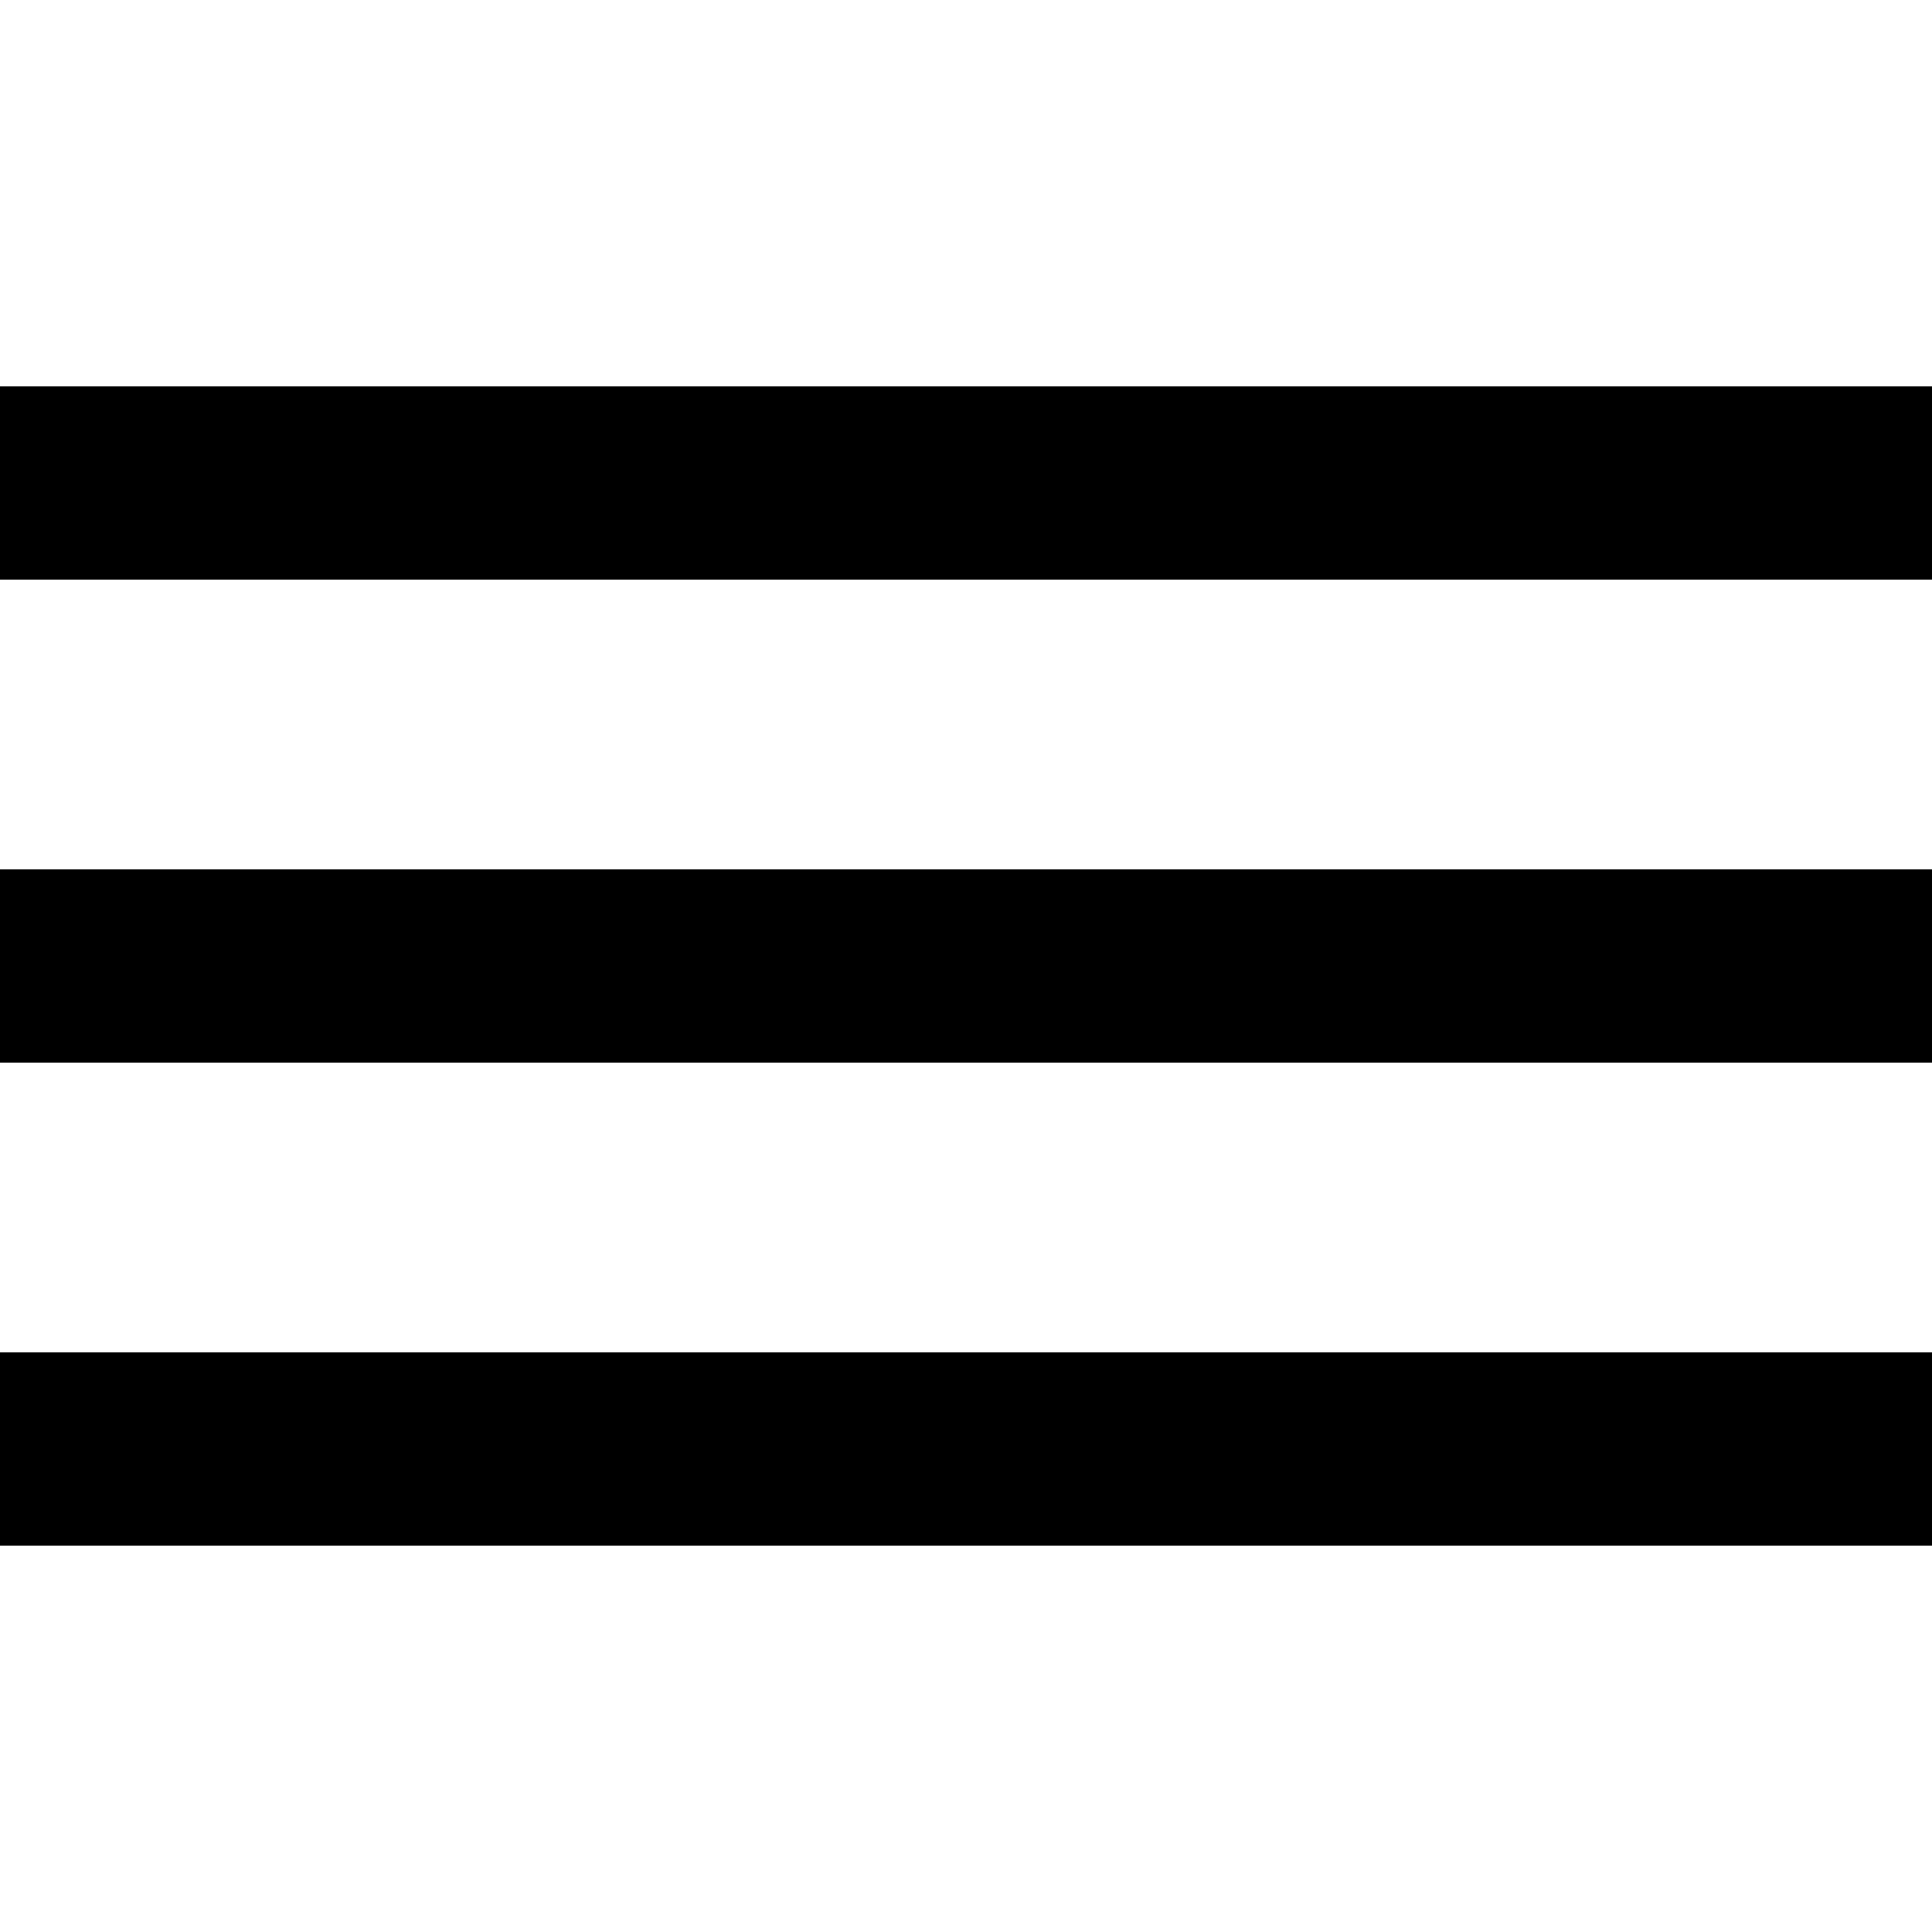
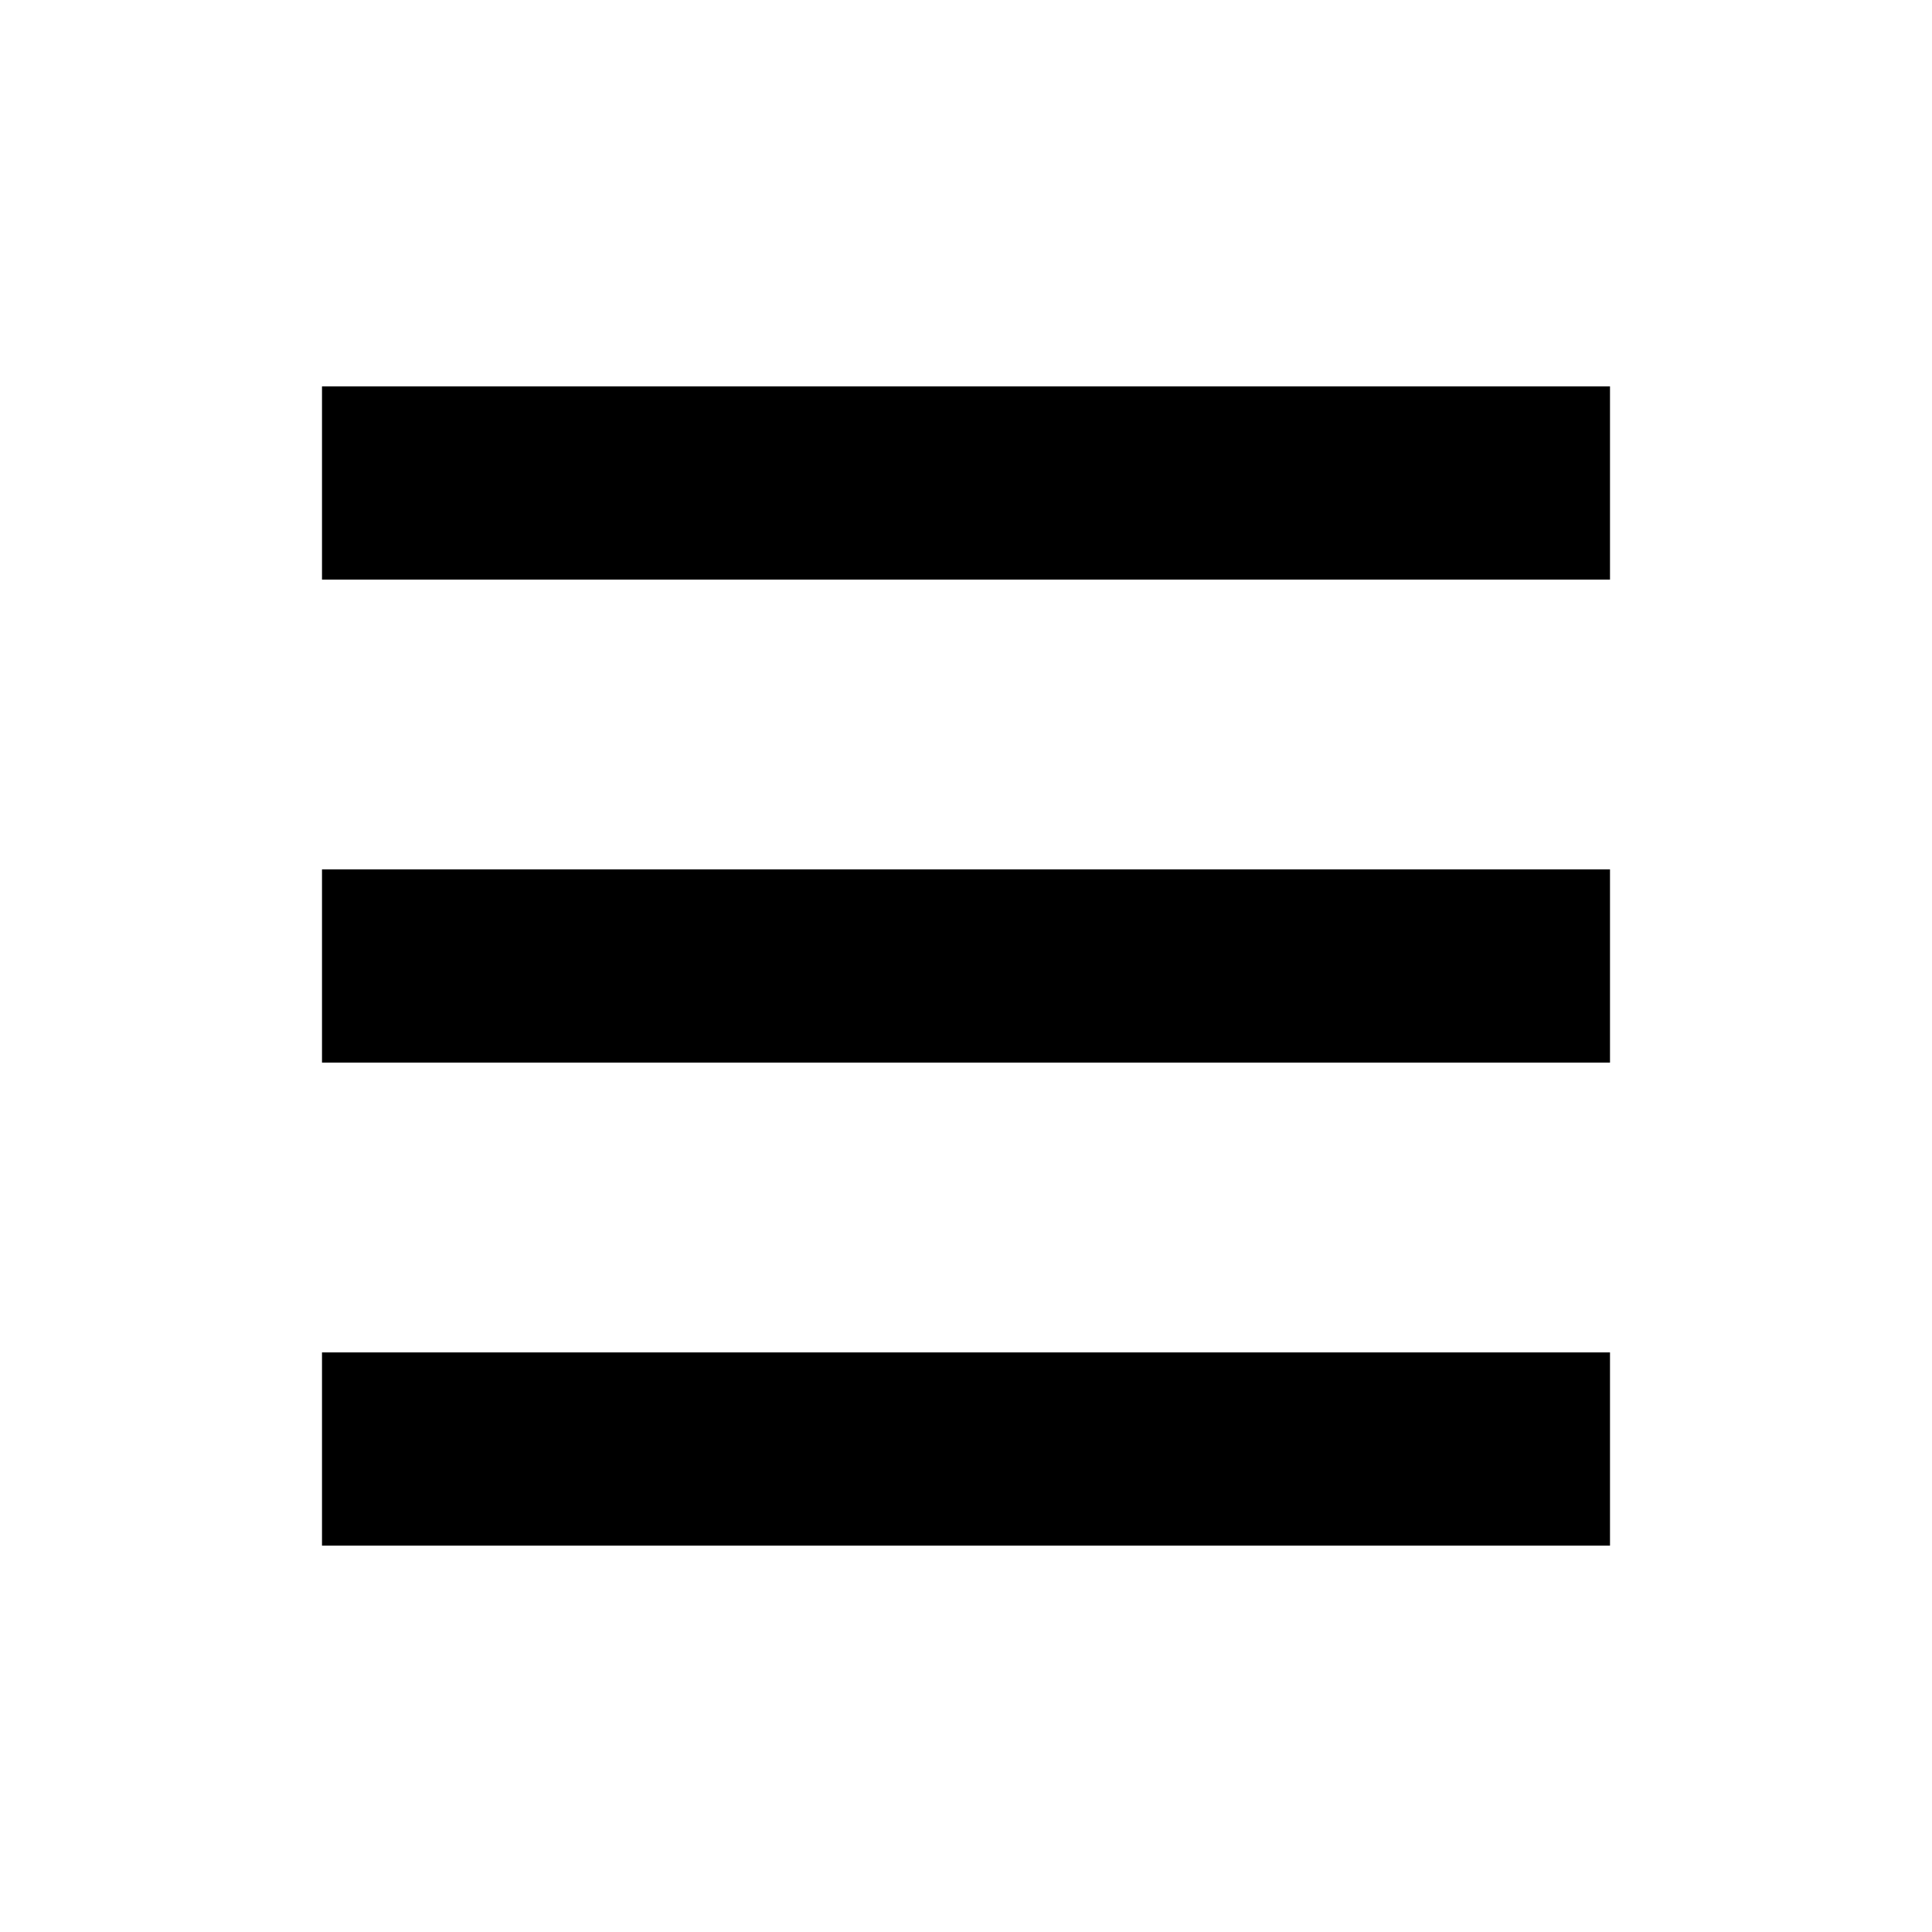
- <svg xmlns="http://www.w3.org/2000/svg" width="20" height="20" viewBox="0 0 20 20" fill="none">
-   <mask id="mask0_163_27" style="mask-type:alpha" maskUnits="userSpaceOnUse" x="0" y="0" width="20" height="20">
-     <rect width="20" height="20" fill="#D9D9D9" />
+ <svg xmlns="http://www.w3.org/2000/svg" width="30" height="30" viewBox="0 0 30 30" fill="none">
+   <mask id="mask0_294_143" style="mask-type:alpha" maskUnits="userSpaceOnUse" x="0" y="0" width="30" height="30">
+     <rect width="30" height="30" fill="#D9D9D9" />
  </mask>
-   <g mask="url(#mask0_163_27)">
-     <path d="M0 14V16H20V14H0ZM0 9V11H20V9H0ZM0 4V6H20V4H0Z" fill="black" />
+   <g mask="url(#mask0_294_143)">
+     <path d="M5 21V24H25V21H5ZM5 13.5V16.5H25V13.5H5ZM5 6V9H25V6H5Z" fill="black" />
  </g>
</svg>
